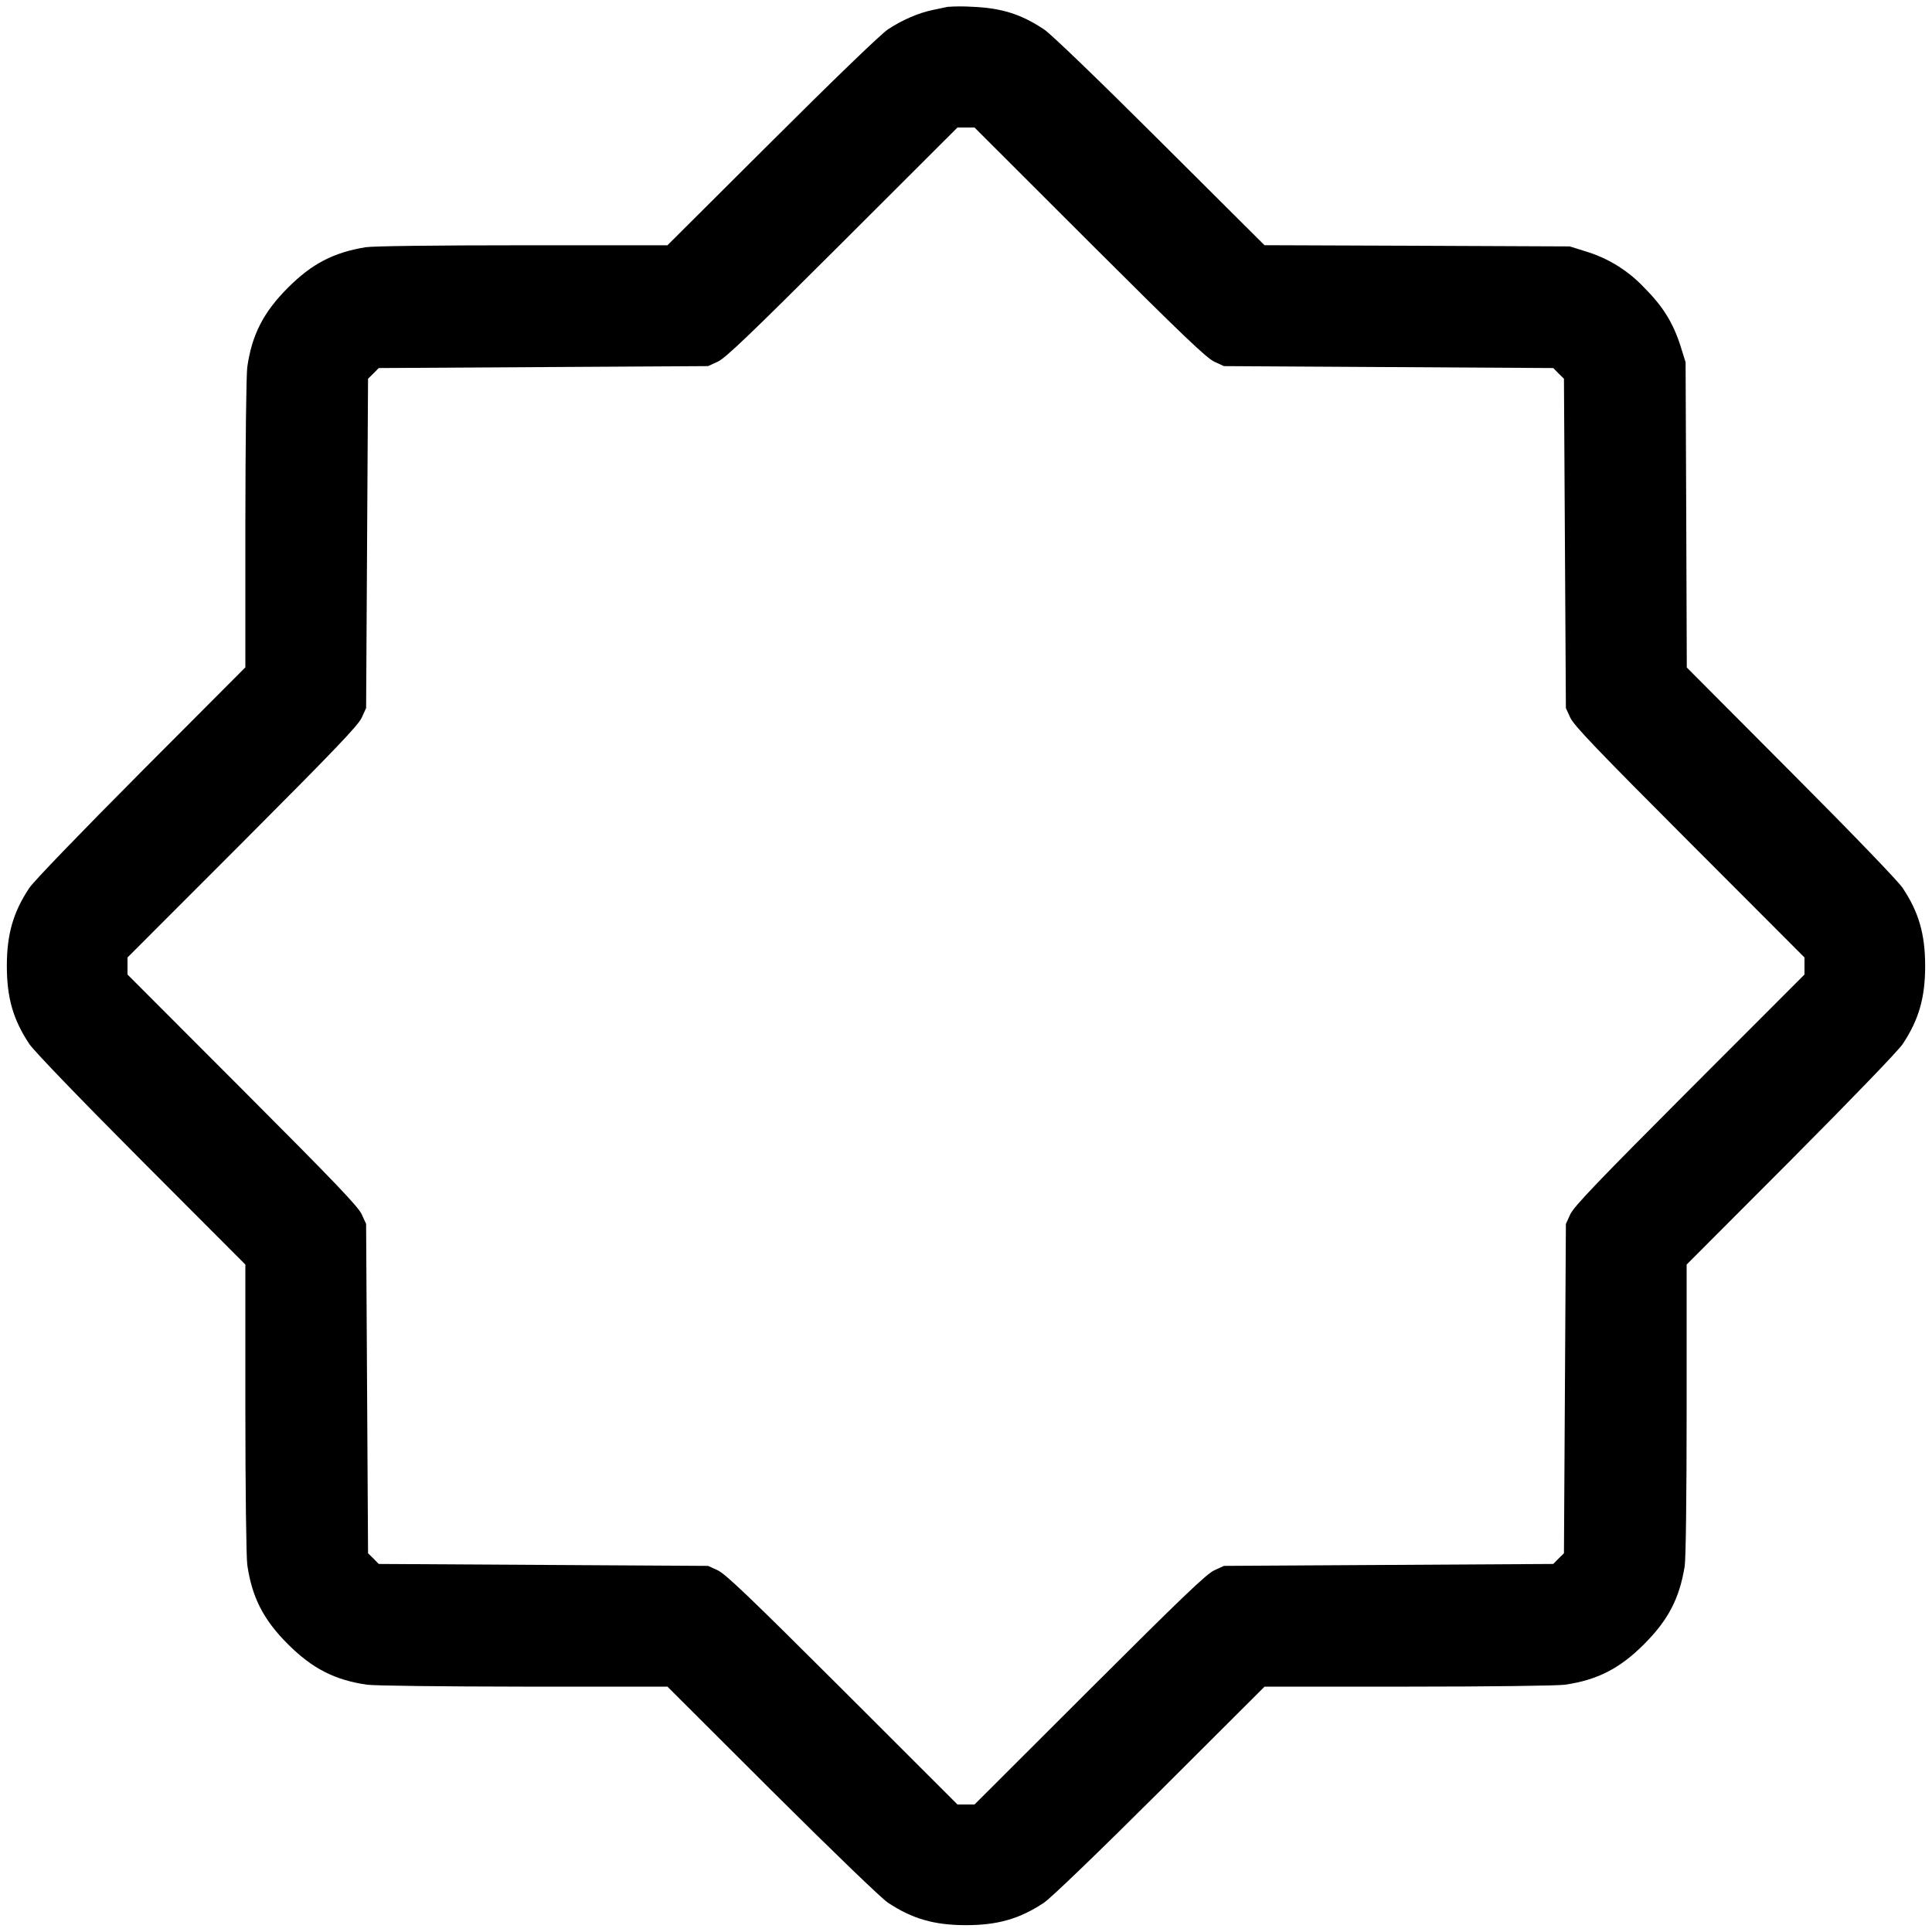
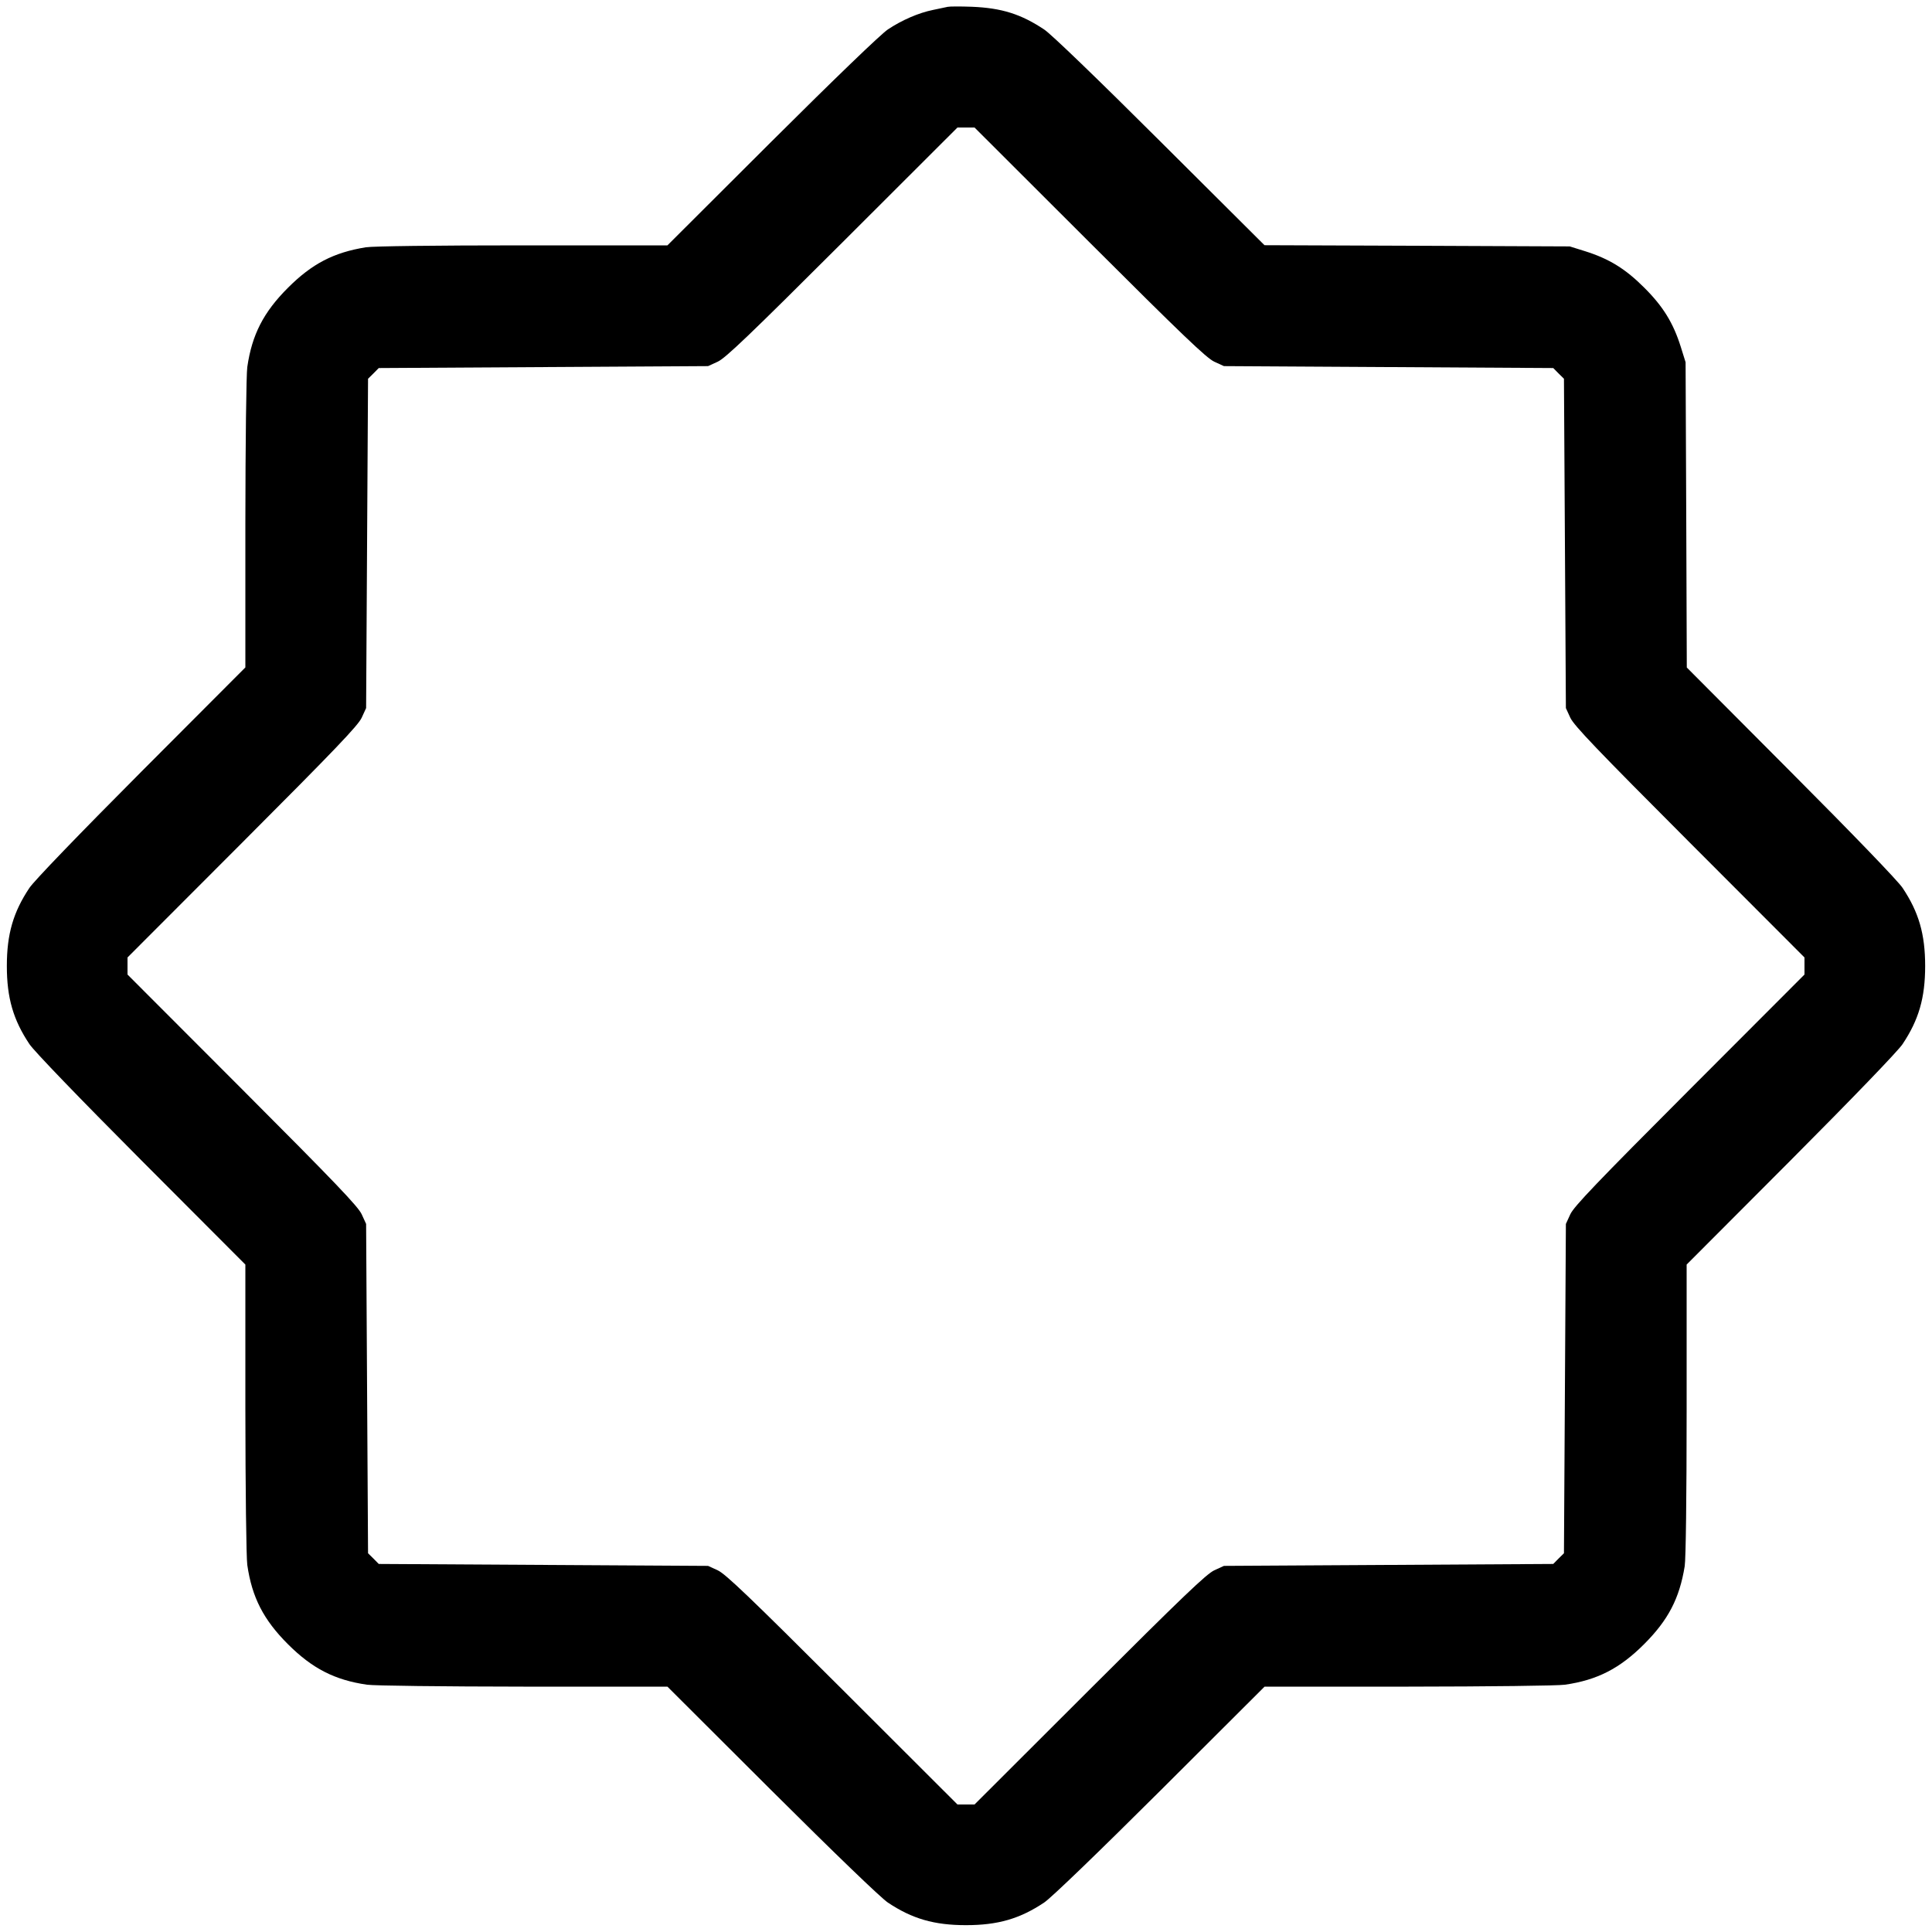
- <svg xmlns="http://www.w3.org/2000/svg" id="Seal-Shape--Streamline-Ultimate" width="24" height="24" version="1.1" viewBox="0 0 24 24">
-   <path fill-rule="evenodd" d="M11.772.085a9.349 9.349 0 0 1-.18.038c-.18.036-.388.126-.563.243-.087.058-.663.613-1.442 1.39L8.291 3.047h-1.8c-1.087 0-1.858.01-1.947.024-.4.065-.67.205-.968.504-.303.303-.446.582-.504.983-.013.087-.023.951-.024 1.944V8.29L1.755 9.587c-.776.78-1.33 1.355-1.39 1.442-.201.302-.28.576-.28.971s.079.669.28.97c.06.088.614.664 1.39 1.443l1.293 1.296v1.788c0 .993.011 1.857.024 1.944.058.4.2.68.504.983.303.303.582.446.983.504.087.013.951.023 1.944.024h1.788l1.296 1.293c.78.776 1.355 1.33 1.442 1.39.302.201.576.28.971.28s.669-.079.97-.28c.088-.06.664-.614 1.443-1.39l1.296-1.293h1.788c.993 0 1.857-.011 1.944-.024.4-.058.68-.2.983-.504.299-.299.439-.567.504-.968.014-.09.024-.86.024-1.947v-1.8l1.293-1.296c.776-.78 1.33-1.355 1.39-1.442.201-.302.28-.576.28-.971s-.079-.669-.28-.97c-.06-.088-.614-.664-1.39-1.442l-1.291-1.296-.007-1.896-.008-1.896-.06-.192c-.093-.296-.22-.5-.453-.734a1.655 1.655 0 0 0-.734-.453l-.192-.06-1.896-.008-1.896-.007-1.296-1.291C13.635.98 13.058.425 12.972.367c-.288-.192-.53-.268-.9-.283a2.294 2.294 0 0 0-.3.001m-1.307 2.926C9.311 4.163 9.013 4.448 8.916 4.493l-.12.055-2.045.012-2.046.012-.066.067-.067.066-.012 2.046-.012 2.045-.055.12c-.045.097-.33.395-1.482 1.55l-1.427 1.428v.212l1.427 1.429c1.152 1.154 1.437 1.452 1.482 1.549l.055.12.012 2.045.012 2.046.067.066.066.067 2.046.012 2.045.012.12.055c.097.045.395.33 1.55 1.482l1.428 1.427h.212l1.429-1.427c1.154-1.152 1.452-1.437 1.549-1.482l.12-.055 2.045-.012 2.046-.012.066-.067.067-.066.012-2.046.012-2.045.055-.12c.045-.097.33-.395 1.482-1.55l1.427-1.428v-.212l-1.427-1.429c-1.152-1.154-1.437-1.452-1.482-1.549l-.055-.12-.012-2.045-.012-2.046-.067-.066-.066-.067-2.046-.012-2.045-.012-.12-.055c-.097-.045-.395-.33-1.55-1.482l-1.428-1.427h-.212l-1.429 1.427" />
+ <svg xmlns="http://www.w3.org/2000/svg" width="24" height="24" viewBox="0 0 24 24" version="1.1" id="Seal-Shape--Streamline-Ultimate">
+   <path d="M11.772 0.085C11.746 0.091 11.665 0.108 11.592 0.123C11.413 0.159 11.204 0.249 11.029 0.366C10.942 0.424 10.366 0.979 9.587 1.755L8.291 3.048 6.491 3.048C5.404 3.048 4.633 3.058 4.544 3.072C4.143 3.137 3.875 3.277 3.576 3.576C3.273 3.879 3.13 4.158 3.072 4.559C3.059 4.646 3.049 5.51 3.048 6.503L3.048 8.291 1.755 9.587C0.979 10.366 0.424 10.942 0.366 11.029C0.164 11.331 0.085 11.605 0.085 12C0.085 12.395 0.164 12.669 0.366 12.971C0.424 13.058 0.979 13.634 1.755 14.413L3.048 15.709 3.048 17.497C3.049 18.49 3.059 19.354 3.072 19.441C3.13 19.842 3.273 20.121 3.576 20.424C3.879 20.727 4.158 20.87 4.559 20.928C4.646 20.941 5.51 20.951 6.503 20.952L8.291 20.952 9.587 22.245C10.366 23.021 10.942 23.576 11.029 23.634C11.331 23.836 11.605 23.915 12 23.915C12.395 23.915 12.669 23.836 12.971 23.634C13.058 23.576 13.634 23.021 14.413 22.245L15.709 20.952 17.497 20.952C18.49 20.951 19.354 20.941 19.441 20.928C19.842 20.87 20.121 20.727 20.424 20.424C20.723 20.125 20.863 19.857 20.928 19.456C20.942 19.367 20.952 18.596 20.952 17.509L20.952 15.709 22.245 14.413C23.021 13.634 23.576 13.058 23.634 12.971C23.836 12.669 23.915 12.395 23.915 12C23.915 11.605 23.836 11.331 23.634 11.029C23.576 10.942 23.021 10.366 22.245 9.588L20.954 8.292 20.947 6.396L20.939 4.5 20.879 4.308C20.786 4.012 20.66 3.807 20.426 3.574C20.193 3.34 19.988 3.214 19.692 3.121L19.5 3.061 17.604 3.053L15.708 3.046 14.412 1.755C13.635 0.98 13.058 0.424 12.972 0.367C12.684 0.175 12.443 0.099 12.072 0.084C11.933 0.079 11.798 0.079 11.772 0.085M10.465 3.011C9.311 4.163 9.013 4.448 8.916 4.493L8.796 4.548 6.751 4.56L4.705 4.572 4.639 4.639L4.572 4.705 4.56 6.751L4.548 8.796 4.493 8.916C4.448 9.013 4.163 9.311 3.011 10.465L1.584 11.894 1.584 12L1.584 12.106 3.011 13.535C4.163 14.689 4.448 14.987 4.493 15.084L4.548 15.204 4.56 17.249L4.572 19.295 4.639 19.361L4.705 19.428 6.751 19.44L8.796 19.452 8.916 19.507C9.013 19.552 9.311 19.837 10.465 20.989L11.894 22.416 12 22.416L12.106 22.416 13.535 20.989C14.689 19.837 14.987 19.552 15.084 19.507L15.204 19.452 17.249 19.44L19.295 19.428 19.361 19.361L19.428 19.295 19.44 17.249L19.452 15.204 19.507 15.084C19.552 14.987 19.837 14.689 20.989 13.535L22.416 12.106 22.416 12L22.416 11.894 20.989 10.465C19.837 9.311 19.552 9.013 19.507 8.916L19.452 8.796 19.44 6.751L19.428 4.705 19.361 4.639L19.295 4.572 17.249 4.56L15.204 4.548 15.084 4.493C14.987 4.448 14.689 4.163 13.535 3.011L12.106 1.584 12 1.584L11.894 1.584 10.465 3.011" stroke="none" fill="#000000" fill-rule="evenodd" />
</svg>
